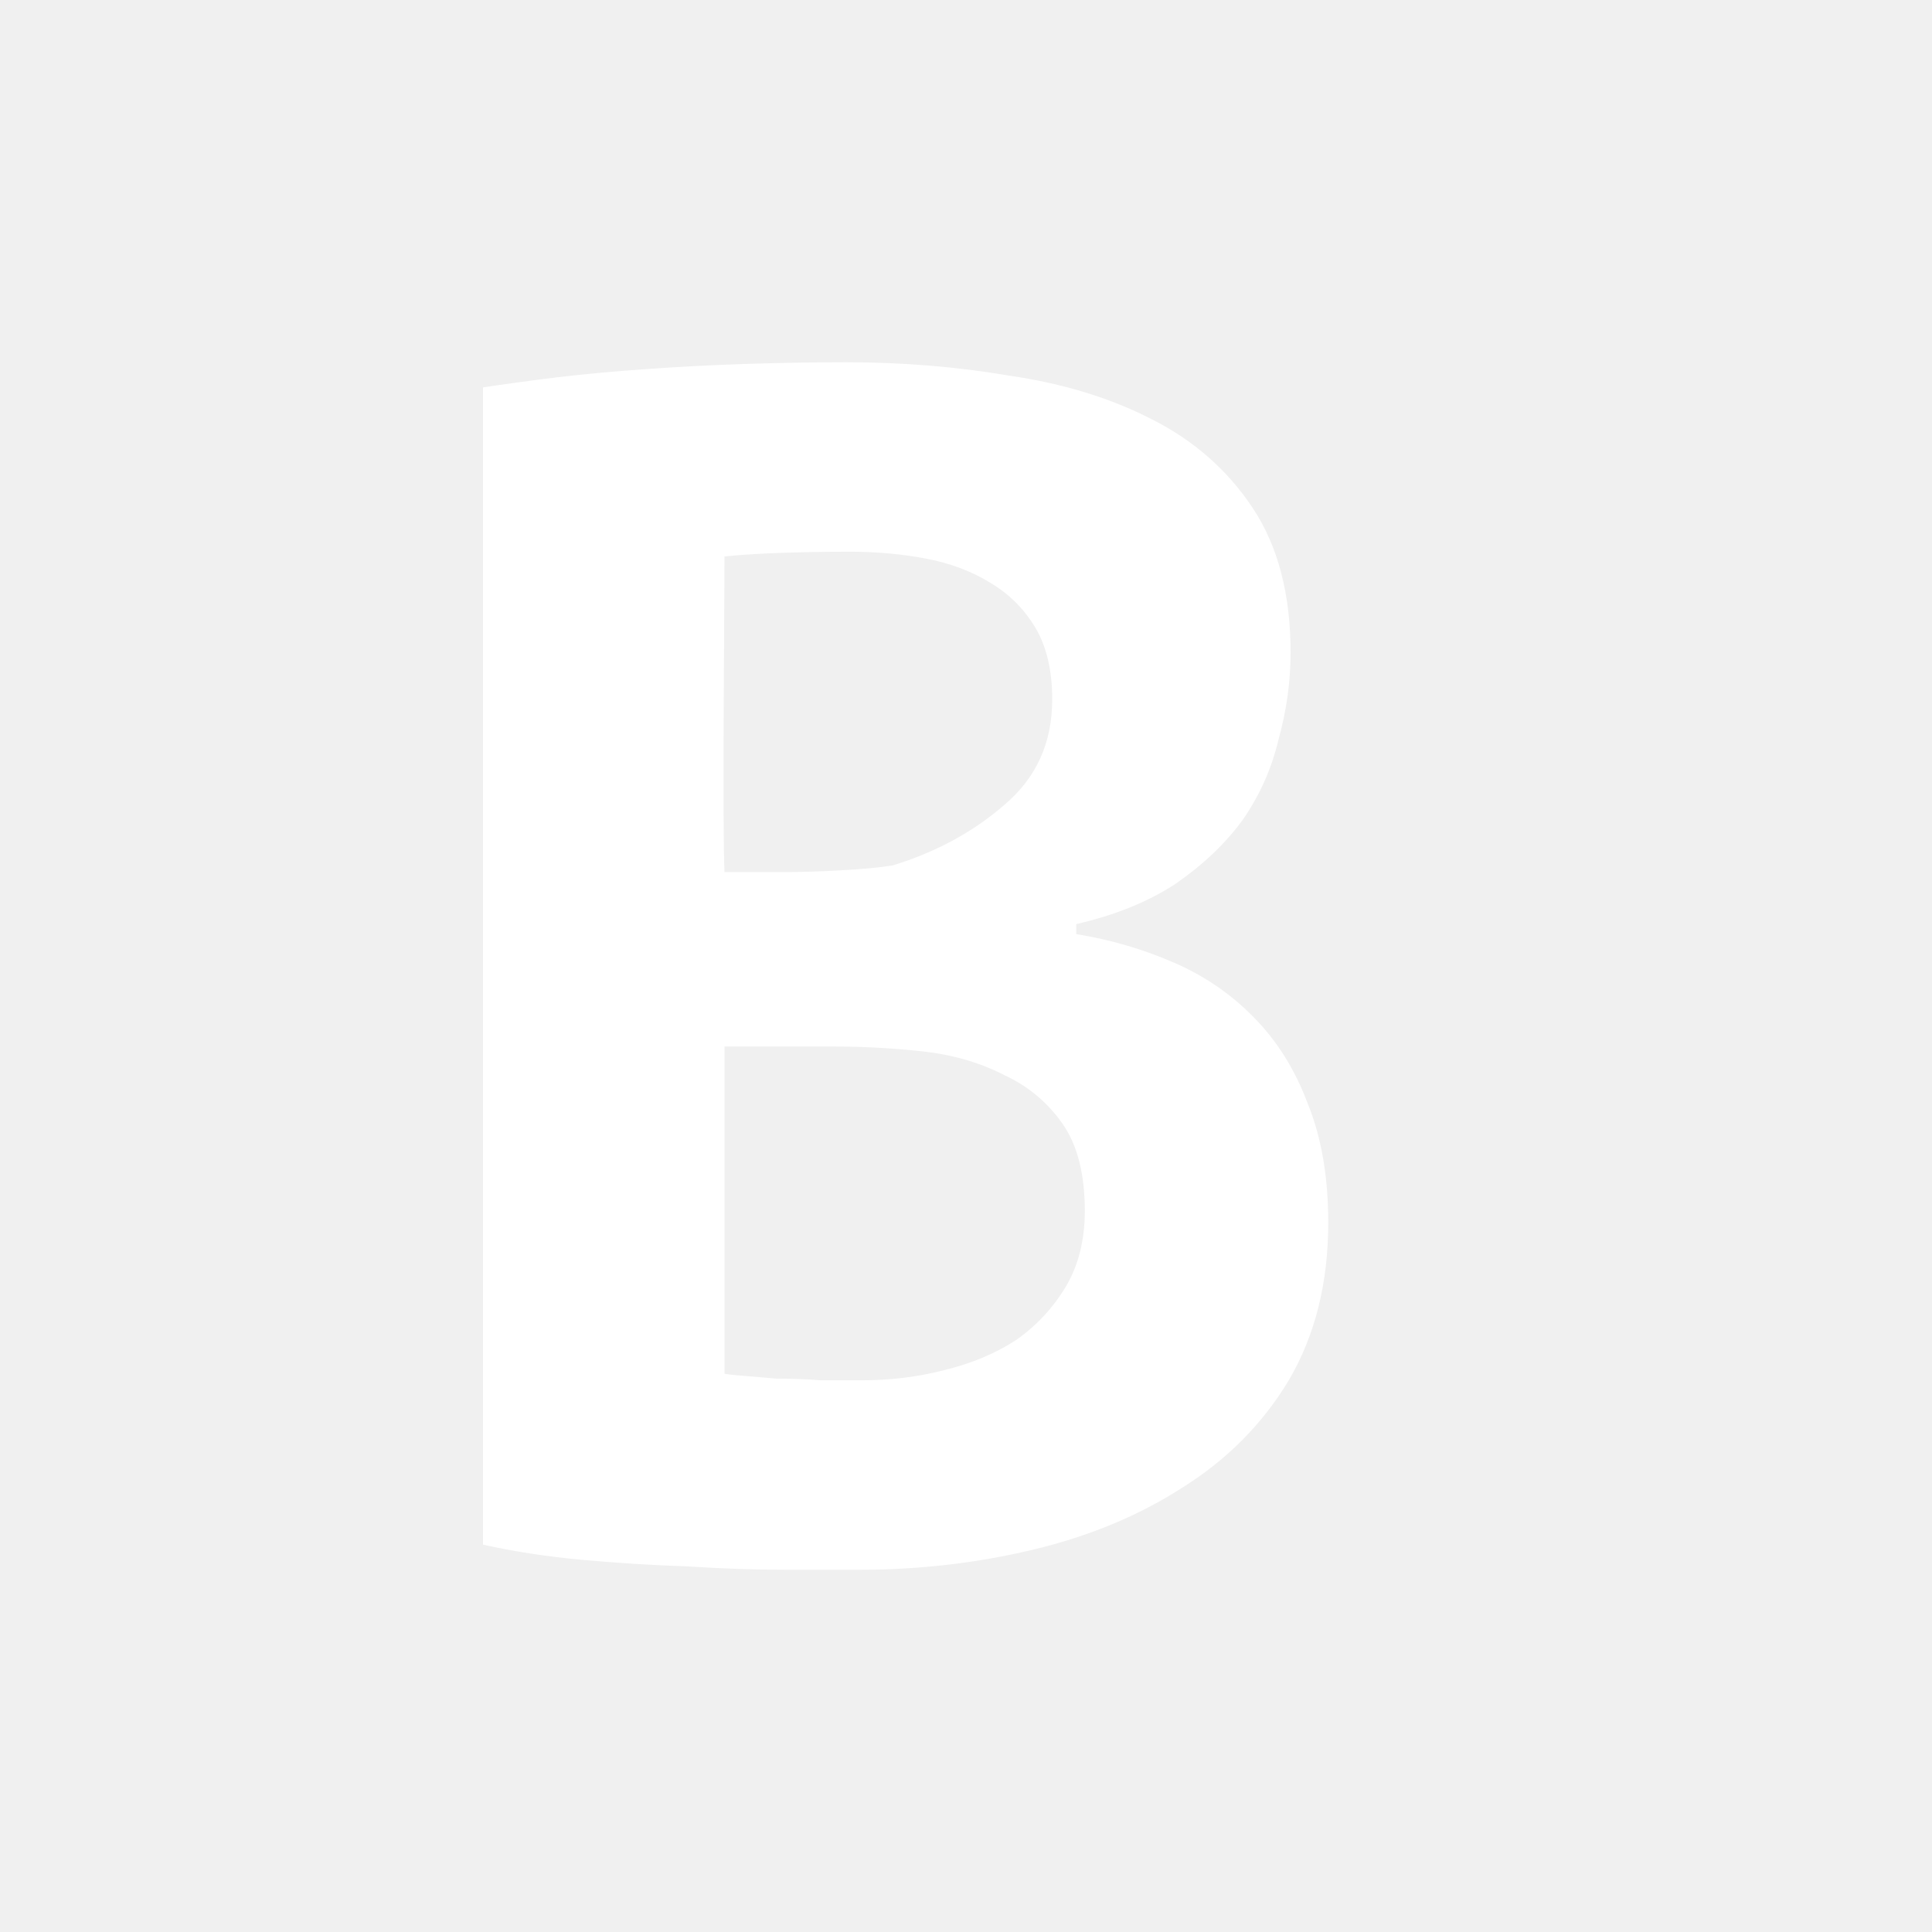
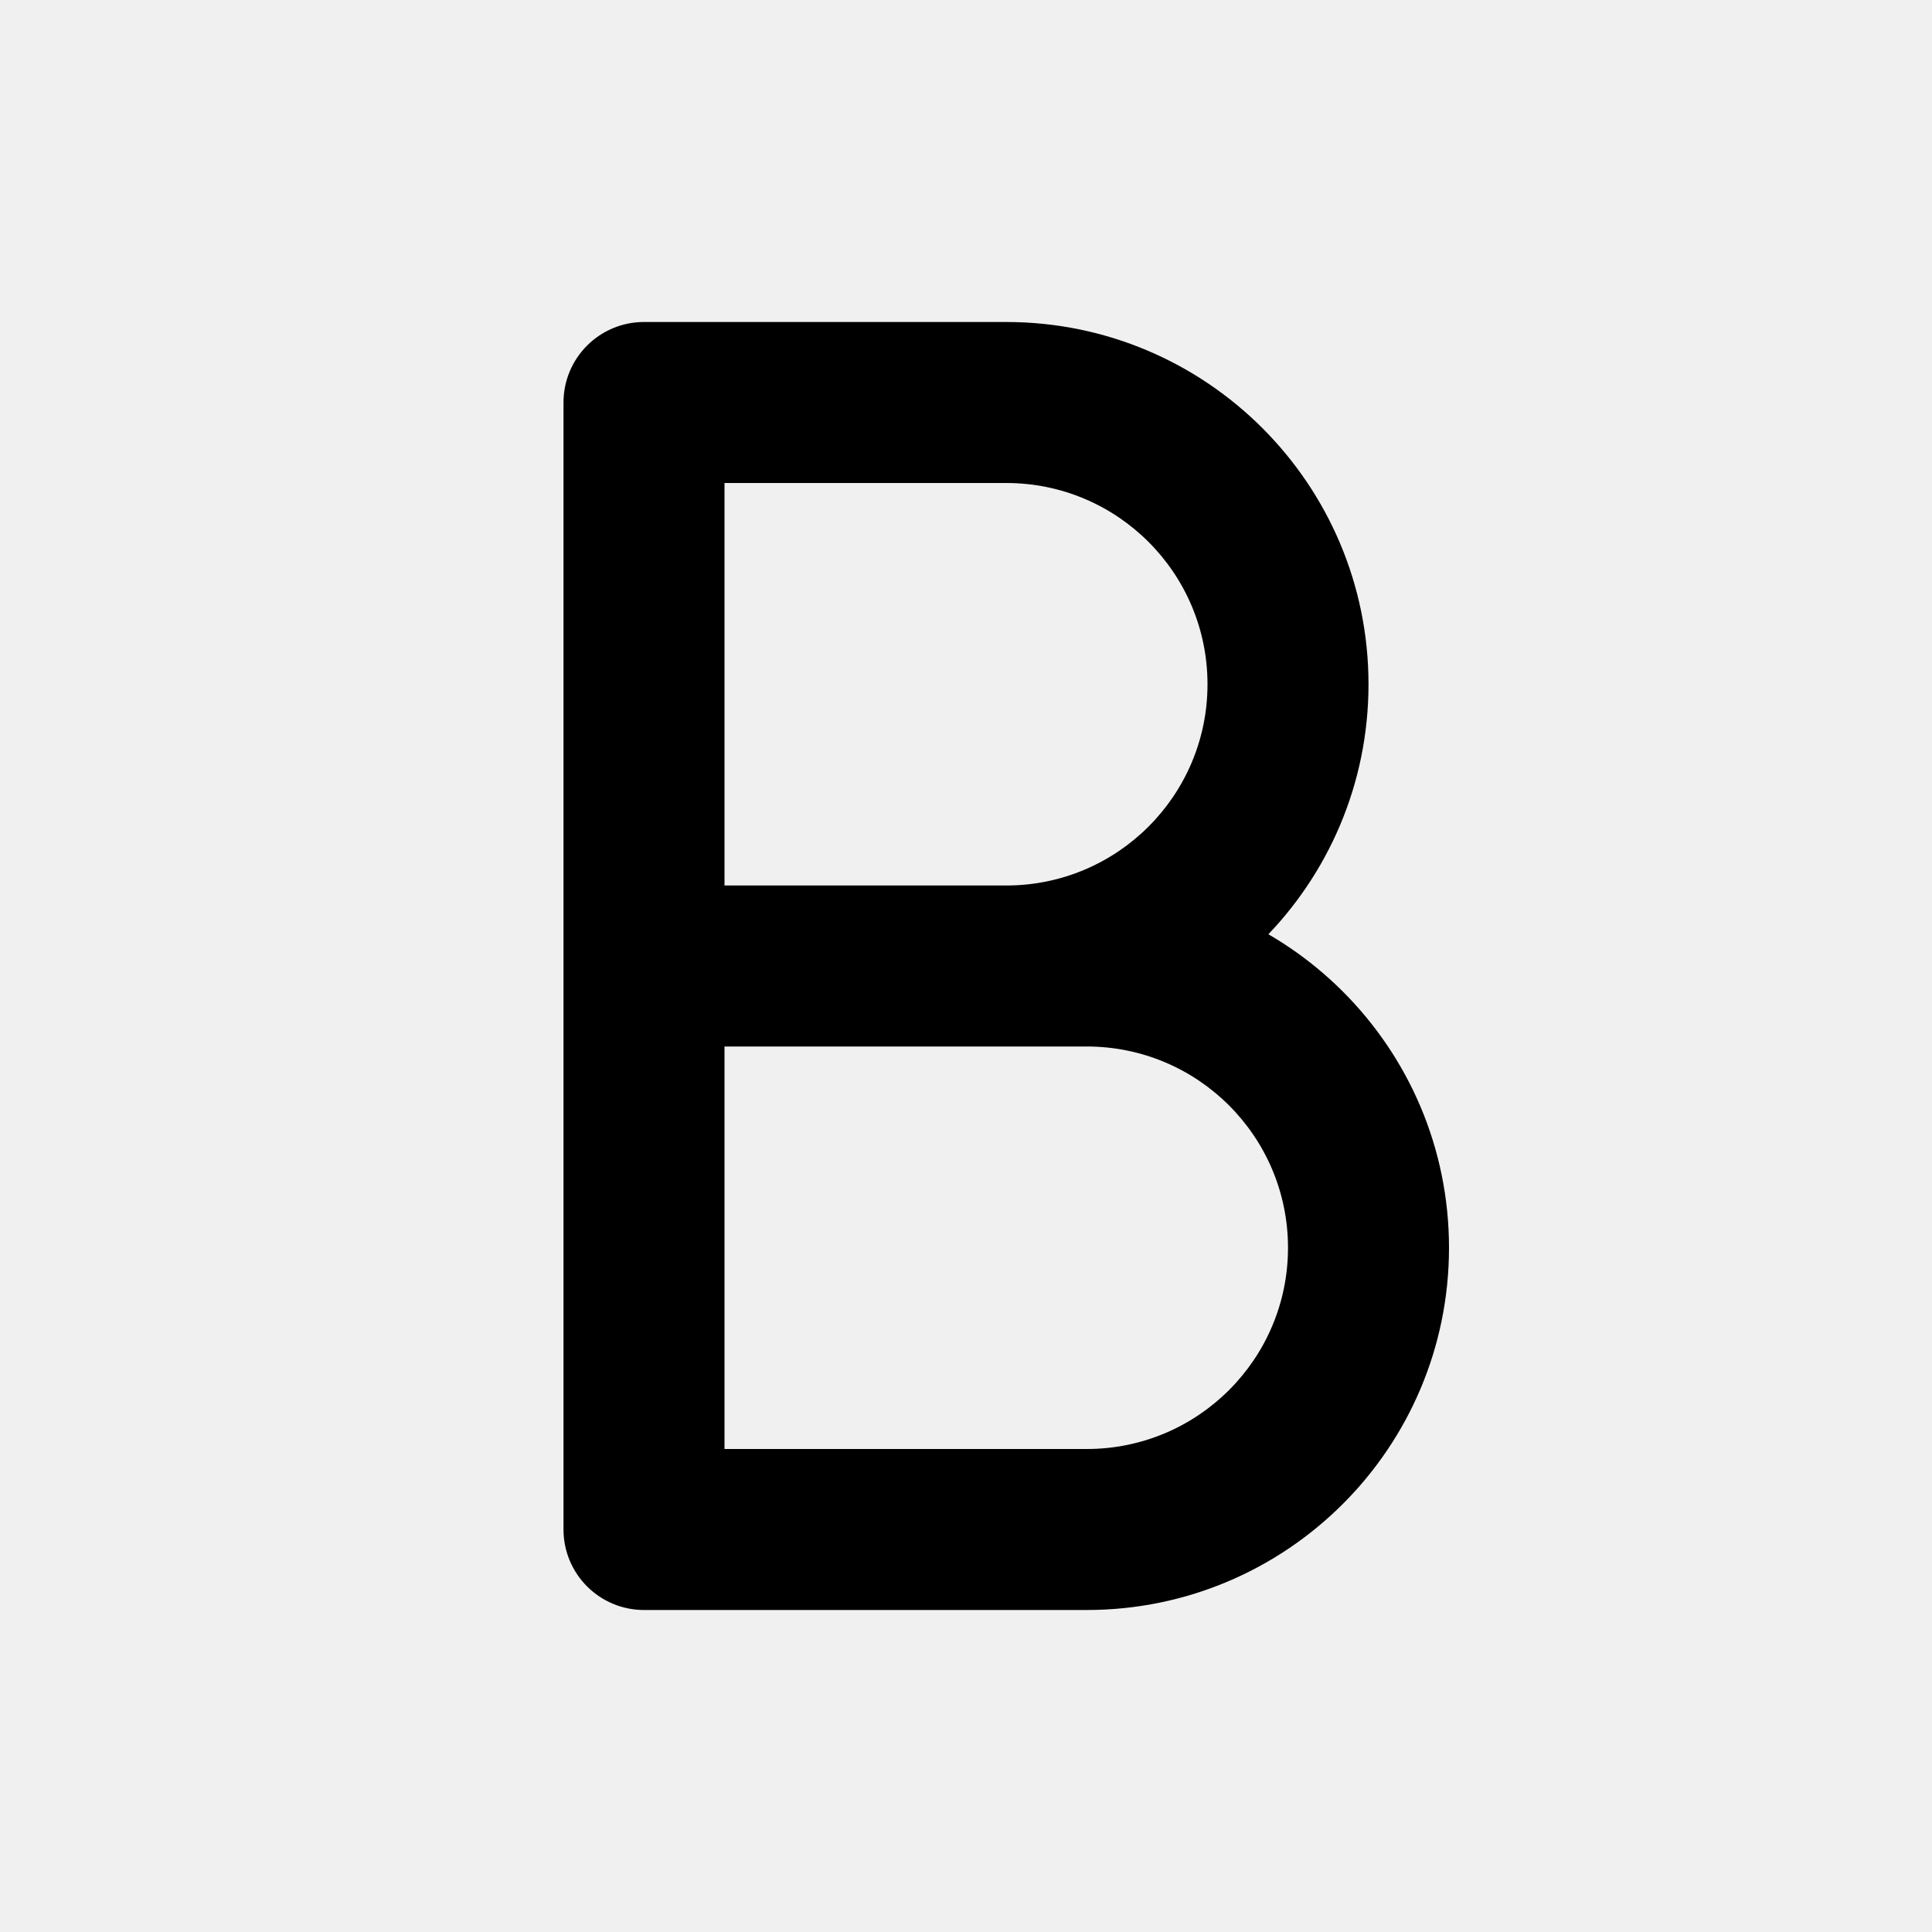
- <svg xmlns="http://www.w3.org/2000/svg" width="24" height="24" viewBox="0 0 16 16" fill="none">
-   <path d="M10.688 5.403C10.688 5.644 10.655 5.884 10.588 6.125C10.531 6.366 10.432 6.588 10.29 6.792C10.148 6.986 9.963 7.162 9.736 7.319C9.509 7.468 9.235 7.579 8.913 7.653V7.736C9.197 7.782 9.467 7.861 9.722 7.972C9.978 8.083 10.2 8.236 10.389 8.431C10.579 8.625 10.726 8.861 10.83 9.139C10.943 9.417 11 9.745 11 10.125C11 10.625 10.891 11.06 10.673 11.431C10.456 11.792 10.162 12.088 9.793 12.319C9.433 12.551 9.022 12.722 8.558 12.833C8.094 12.944 7.616 13 7.124 13C6.963 13 6.755 13 6.499 13C6.253 13 5.983 12.991 5.69 12.972C5.406 12.963 5.112 12.944 4.809 12.917C4.516 12.889 4.246 12.847 4 12.792V3.208C4.18 3.181 4.383 3.153 4.611 3.125C4.847 3.097 5.098 3.074 5.363 3.056C5.628 3.037 5.898 3.023 6.172 3.014C6.456 3.005 6.736 3 7.01 3C7.474 3 7.924 3.037 8.359 3.111C8.804 3.176 9.197 3.296 9.538 3.472C9.888 3.648 10.167 3.894 10.375 4.208C10.584 4.523 10.688 4.921 10.688 5.403ZM7.138 11.431C7.375 11.431 7.602 11.403 7.819 11.347C8.047 11.292 8.245 11.208 8.416 11.097C8.586 10.977 8.723 10.829 8.828 10.653C8.932 10.477 8.984 10.268 8.984 10.028C8.984 9.722 8.922 9.481 8.799 9.306C8.676 9.13 8.515 8.995 8.316 8.903C8.118 8.801 7.895 8.736 7.649 8.708C7.403 8.681 7.157 8.667 6.911 8.667H6C6 9 6 11 6 11.377C6.03 11.382 6.064 11.386 6.101 11.389C6.206 11.398 6.314 11.407 6.428 11.417C6.551 11.417 6.674 11.421 6.797 11.431C6.93 11.431 7.043 11.431 7.138 11.431ZM6.499 7.222C6.632 7.222 6.783 7.218 6.953 7.208C7.133 7.199 7.28 7.185 7.394 7.167C7.753 7.056 8.061 6.889 8.316 6.667C8.581 6.444 8.714 6.153 8.714 5.792C8.714 5.551 8.667 5.352 8.572 5.194C8.477 5.037 8.35 4.912 8.189 4.819C8.037 4.727 7.862 4.662 7.663 4.625C7.465 4.588 7.256 4.569 7.039 4.569C6.792 4.569 6.565 4.574 6.357 4.583C6.216 4.59 6.097 4.598 6 4.608C6 5 5.982 6.857 6 7.222H6.499Z" fill="#fff" />
+ <svg xmlns="http://www.w3.org/2000/svg" width="24" height="24" fill="none">
+   <path d="M8 11a1 1 0 1 0 0 2v-2Zm0 8H7a1 1 0 0 0 1 1v-1ZM8 5V4a1 1 0 0 0-1 1h1Zm0 8h5.5v-2H8v2Zm5.5 5H8v2h5.5v-2Zm2.5-2.5a2.5 2.5 0 0 1-2.5 2.5v2a4.5 4.5 0 0 0 4.5-4.5h-2ZM13.5 13a2.5 2.5 0 0 1 2.5 2.5h2a4.5 4.5 0 0 0-4.5-4.5v2ZM8 6h4.5V4H8v2Zm4.5 5H8v2h4.5v-2ZM15 8.5a2.5 2.5 0 0 1-2.5 2.5v2A4.5 4.5 0 0 0 17 8.5h-2ZM12.5 6A2.5 2.5 0 0 1 15 8.5h2A4.5 4.5 0 0 0 12.5 4v2ZM7 5v14h2V5H7Z" fill="currentColor" />
</svg>
